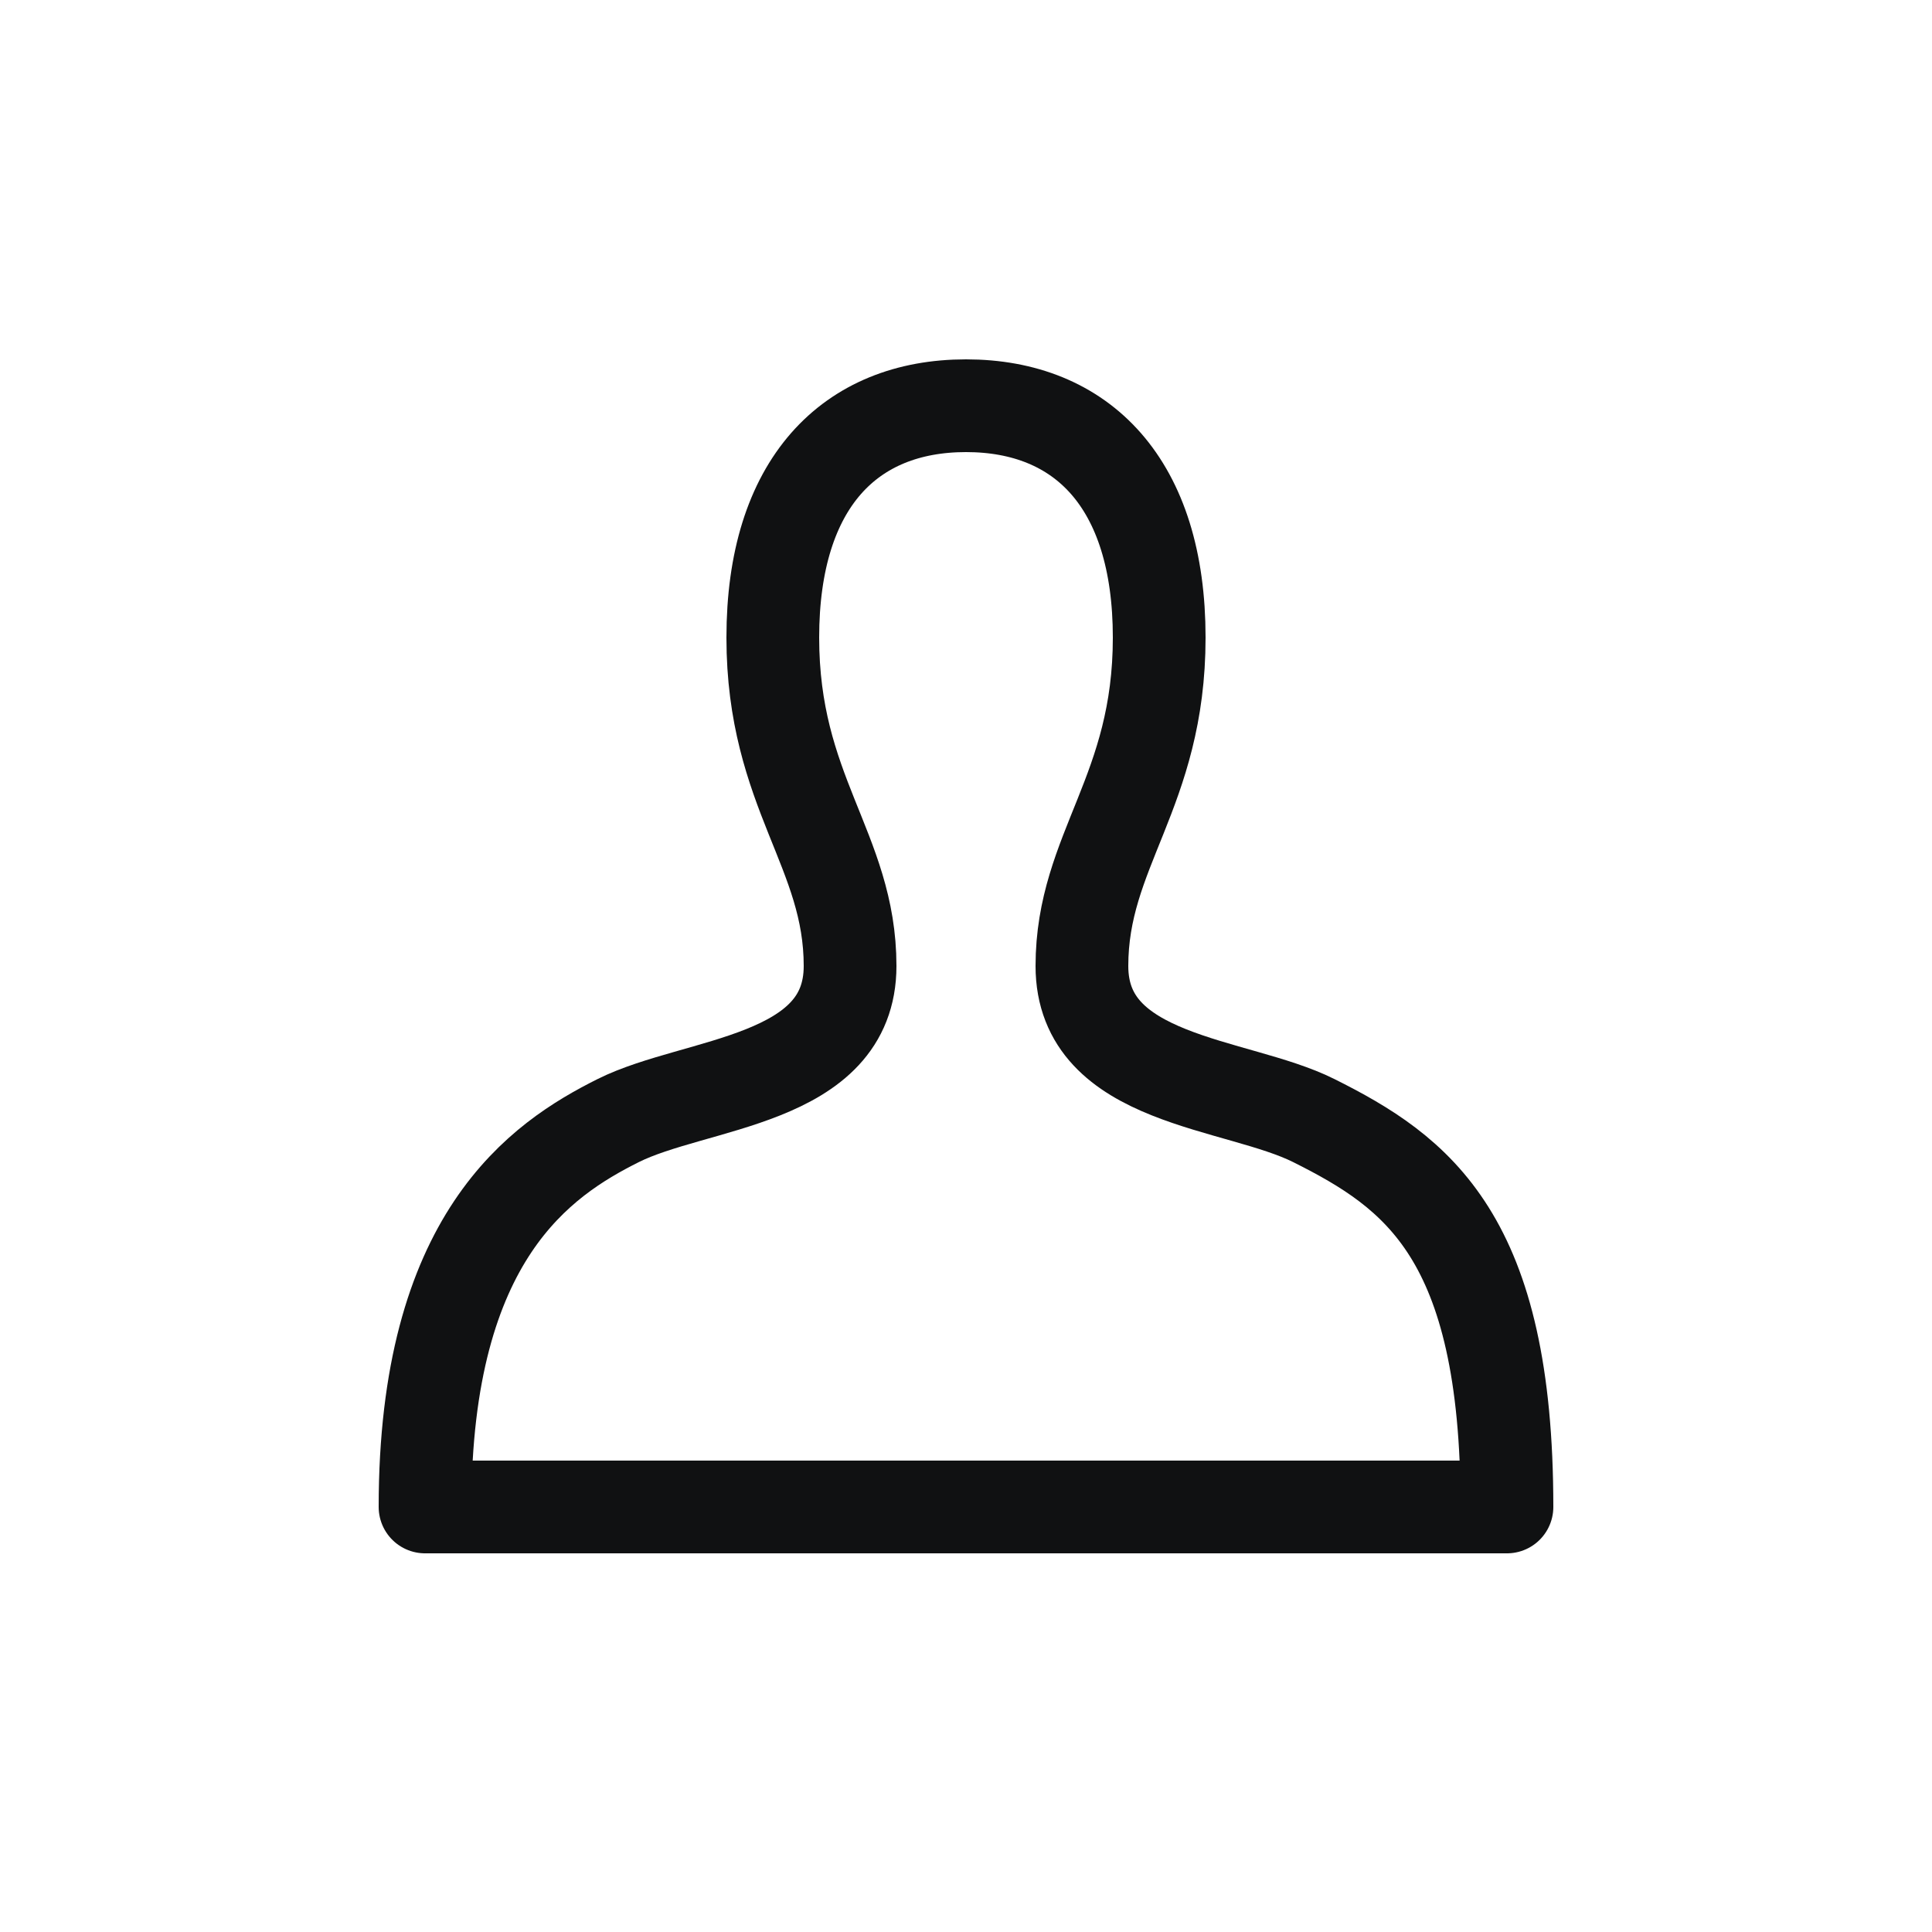
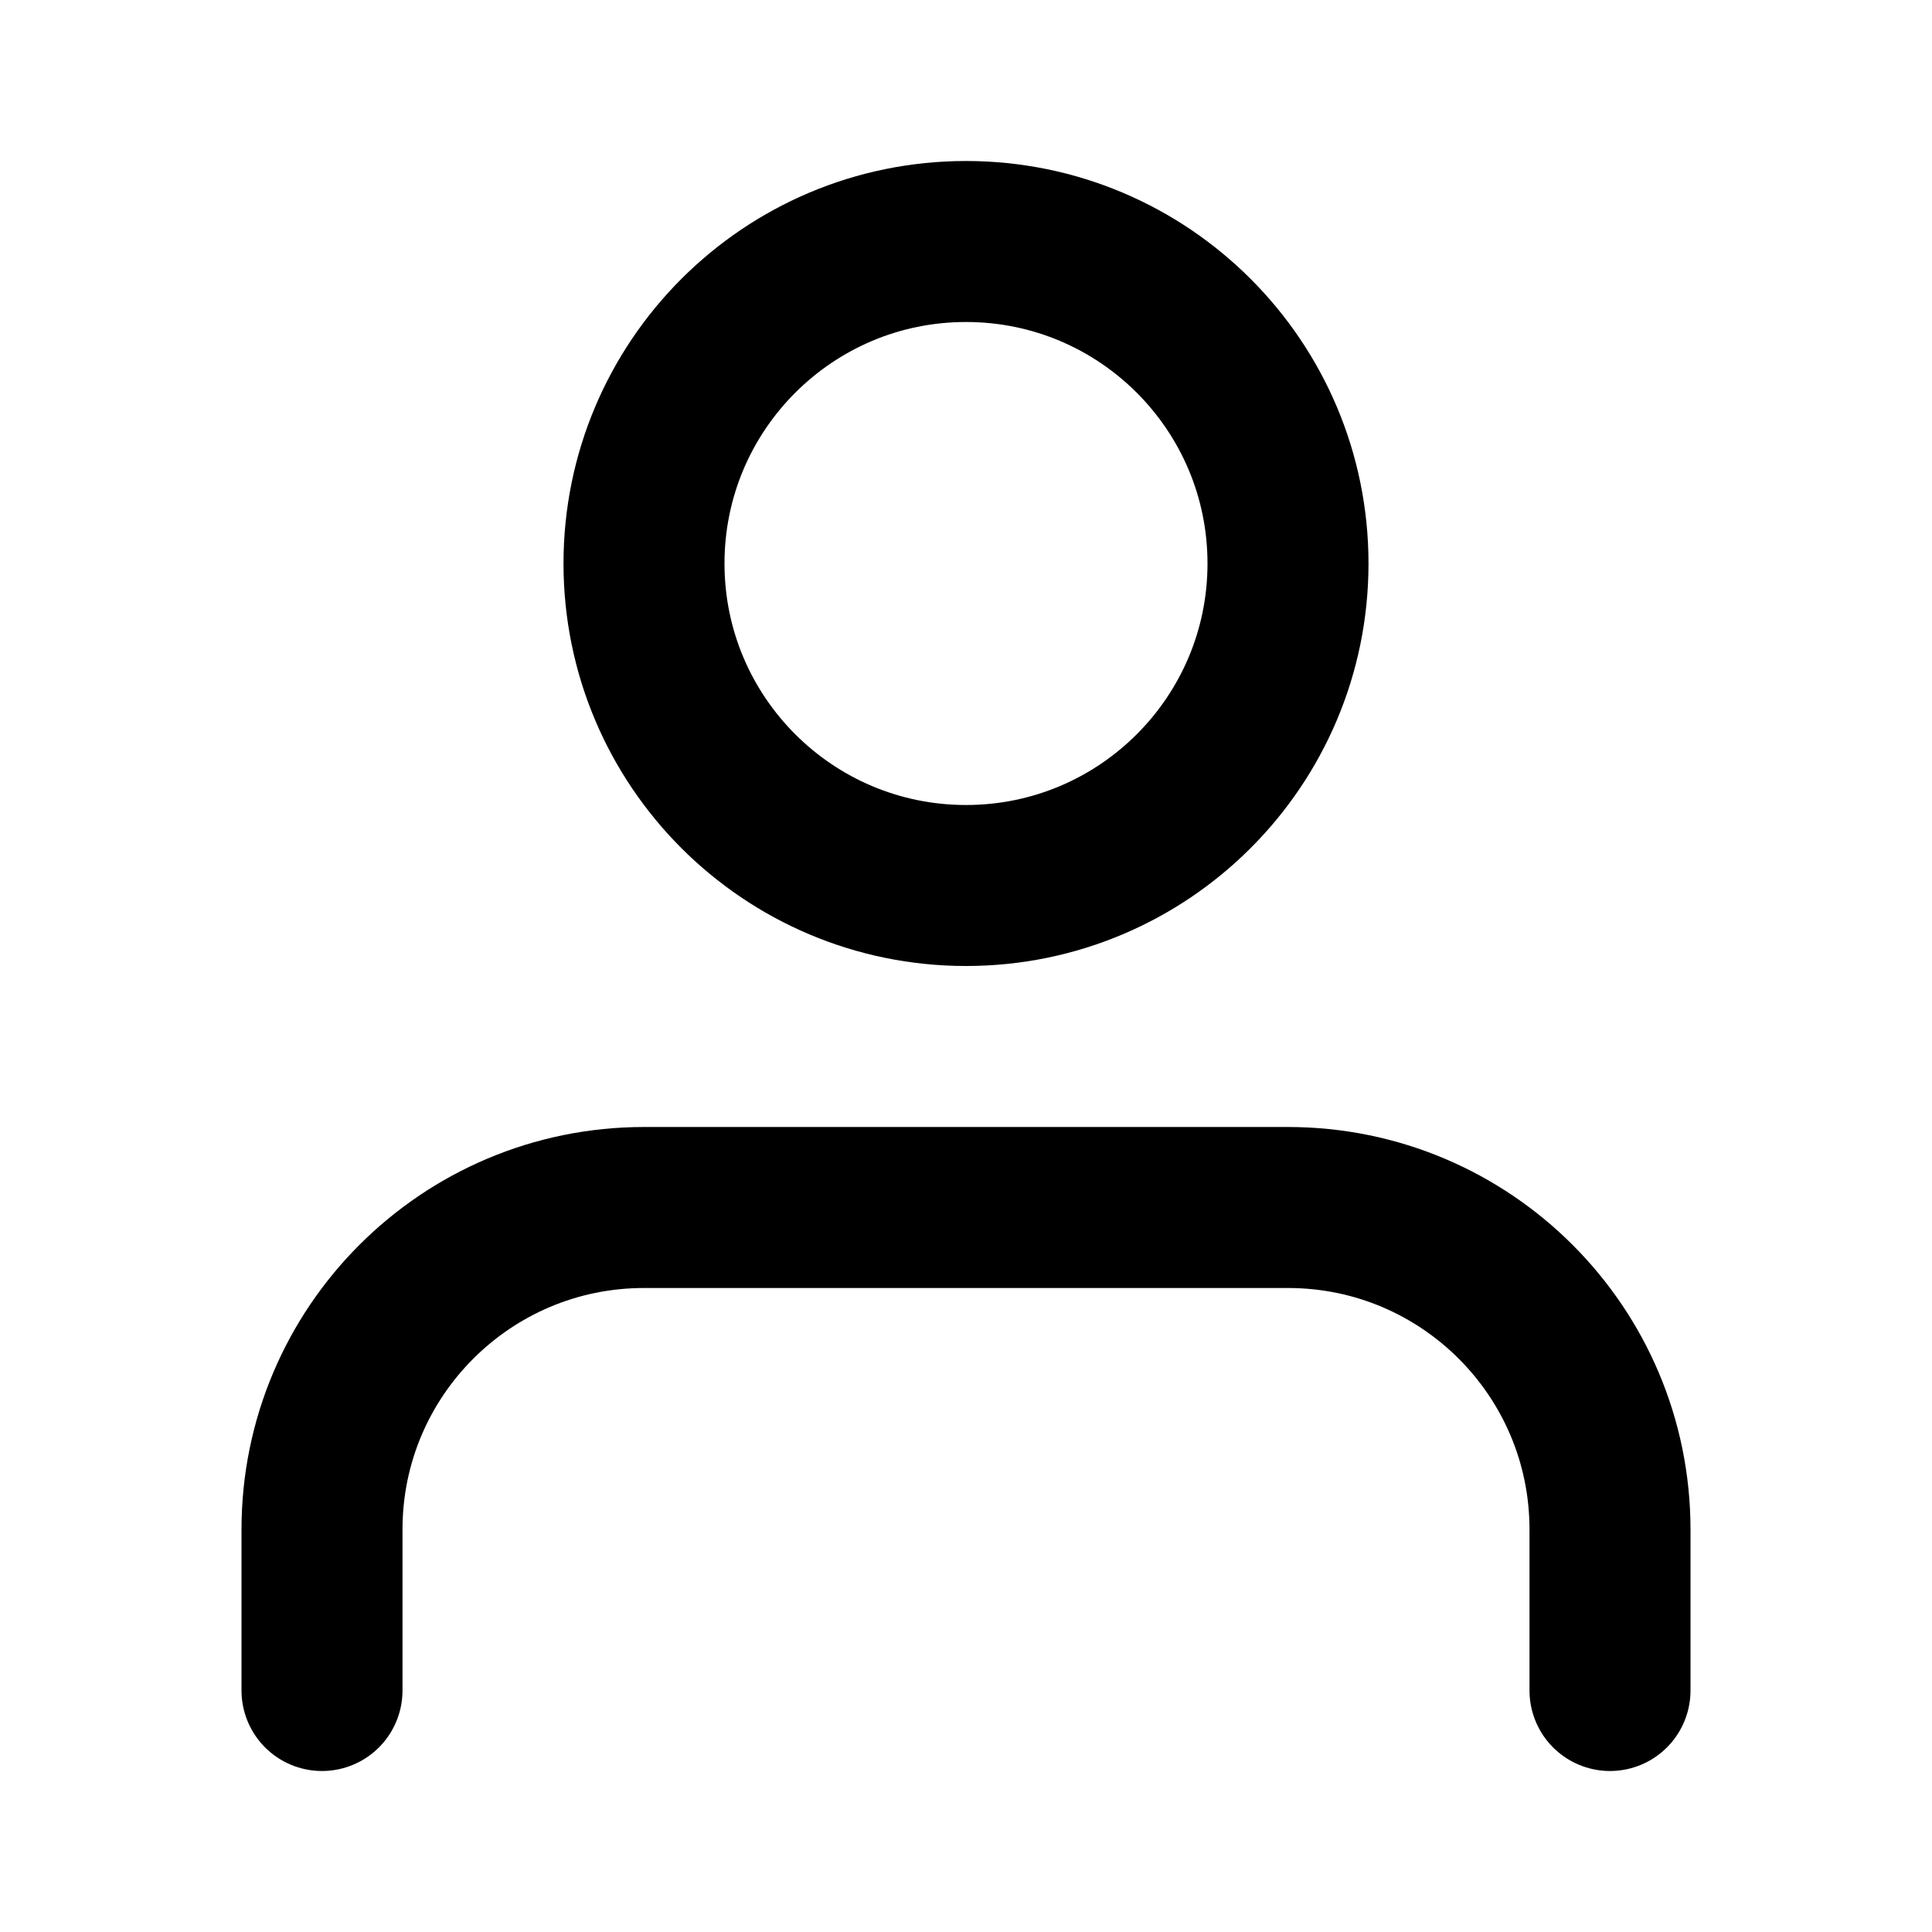
- <svg xmlns="http://www.w3.org/2000/svg" width="25" height="25" viewBox="0 0 25 25" fill="none">
-   <path d="M8 14.5C7 15 5.5 16 5.5 19.5H19.5C19.5 16 18.342 15.171 17 14.5C16 14 14 14 14 12.5C14 11 15 10.25 15 8.25C15 6.25 14 5.25 12.5 5.25C11 5.25 10 6.25 10 8.25C10 10.25 11 11 11 12.5C11 14 9 14 8 14.5Z" stroke="#101112" stroke-width="1.2" stroke-linejoin="round" />
+ <svg xmlns="http://www.w3.org/2000/svg" width="24" height="24" viewBox="0 0 24 24" fill="none" stroke="currentColor" stroke-width="2" stroke-linecap="round" stroke-linejoin="round" class="feather feather-user">
+   <path d="M20 21v-2a4 4 0 0 0-4-4H8a4 4 0 0 0-4 4v2" />
+   <circle cx="12" cy="7" r="4" />
</svg>
